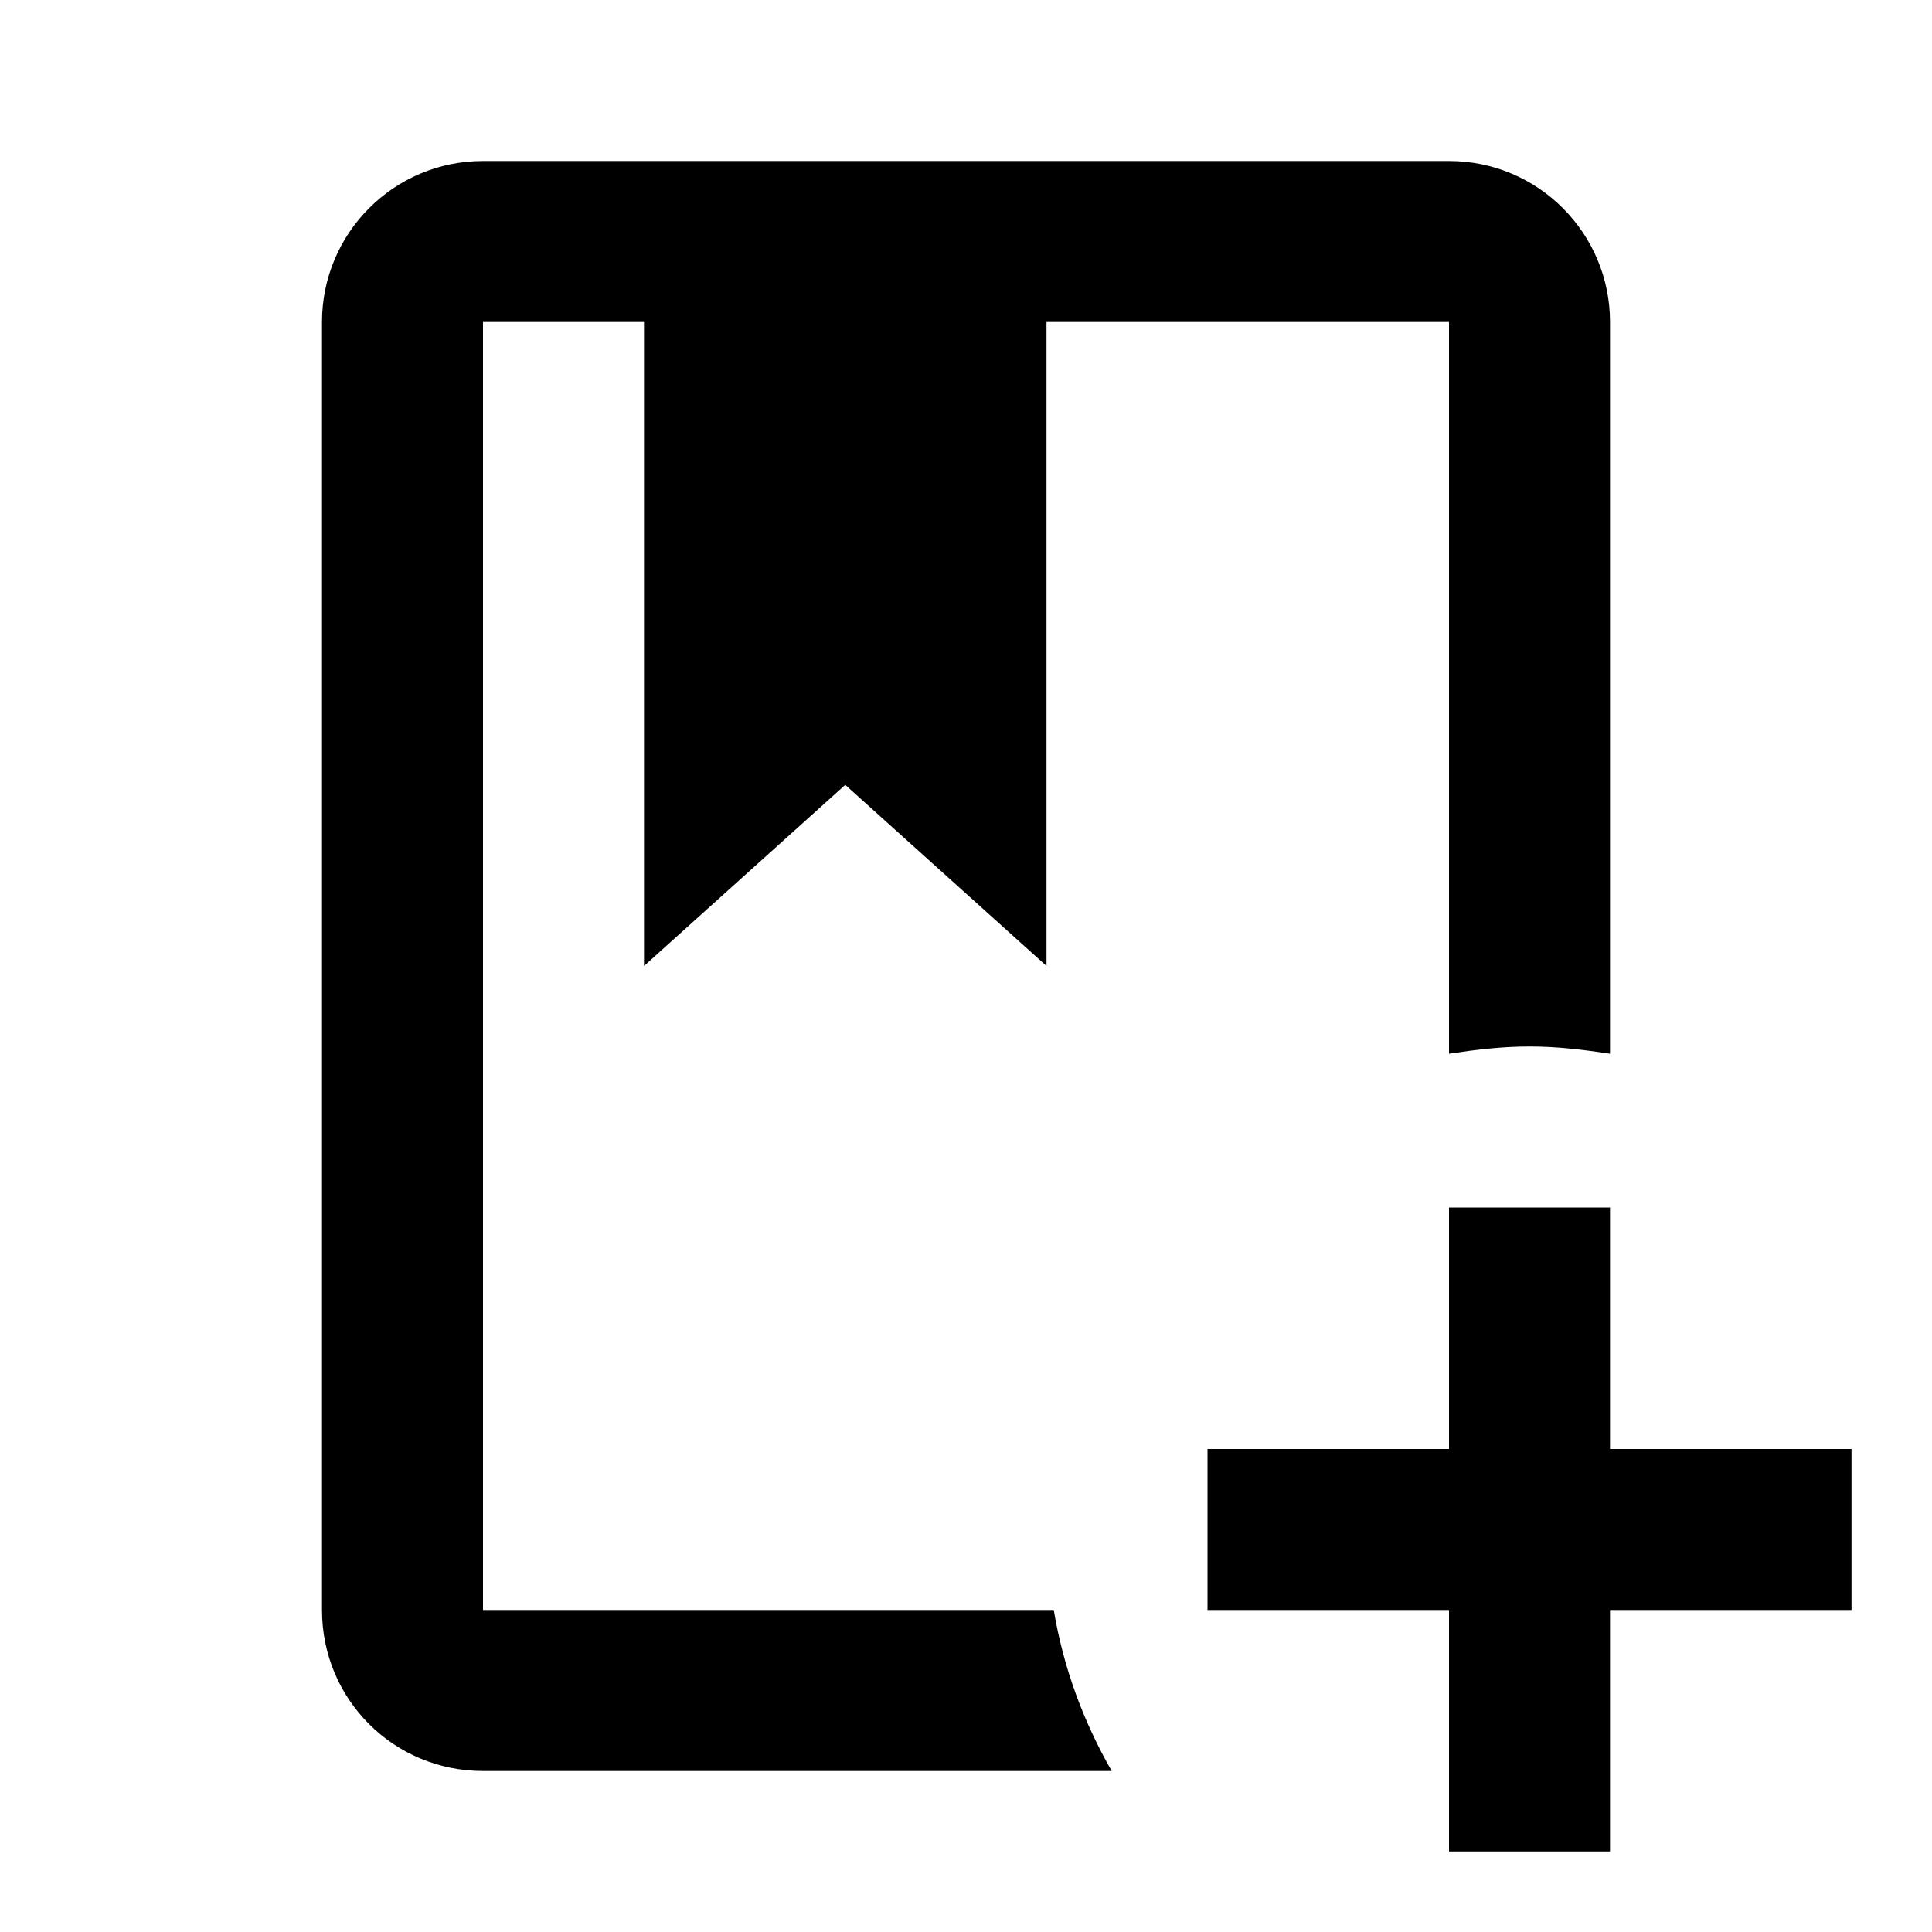
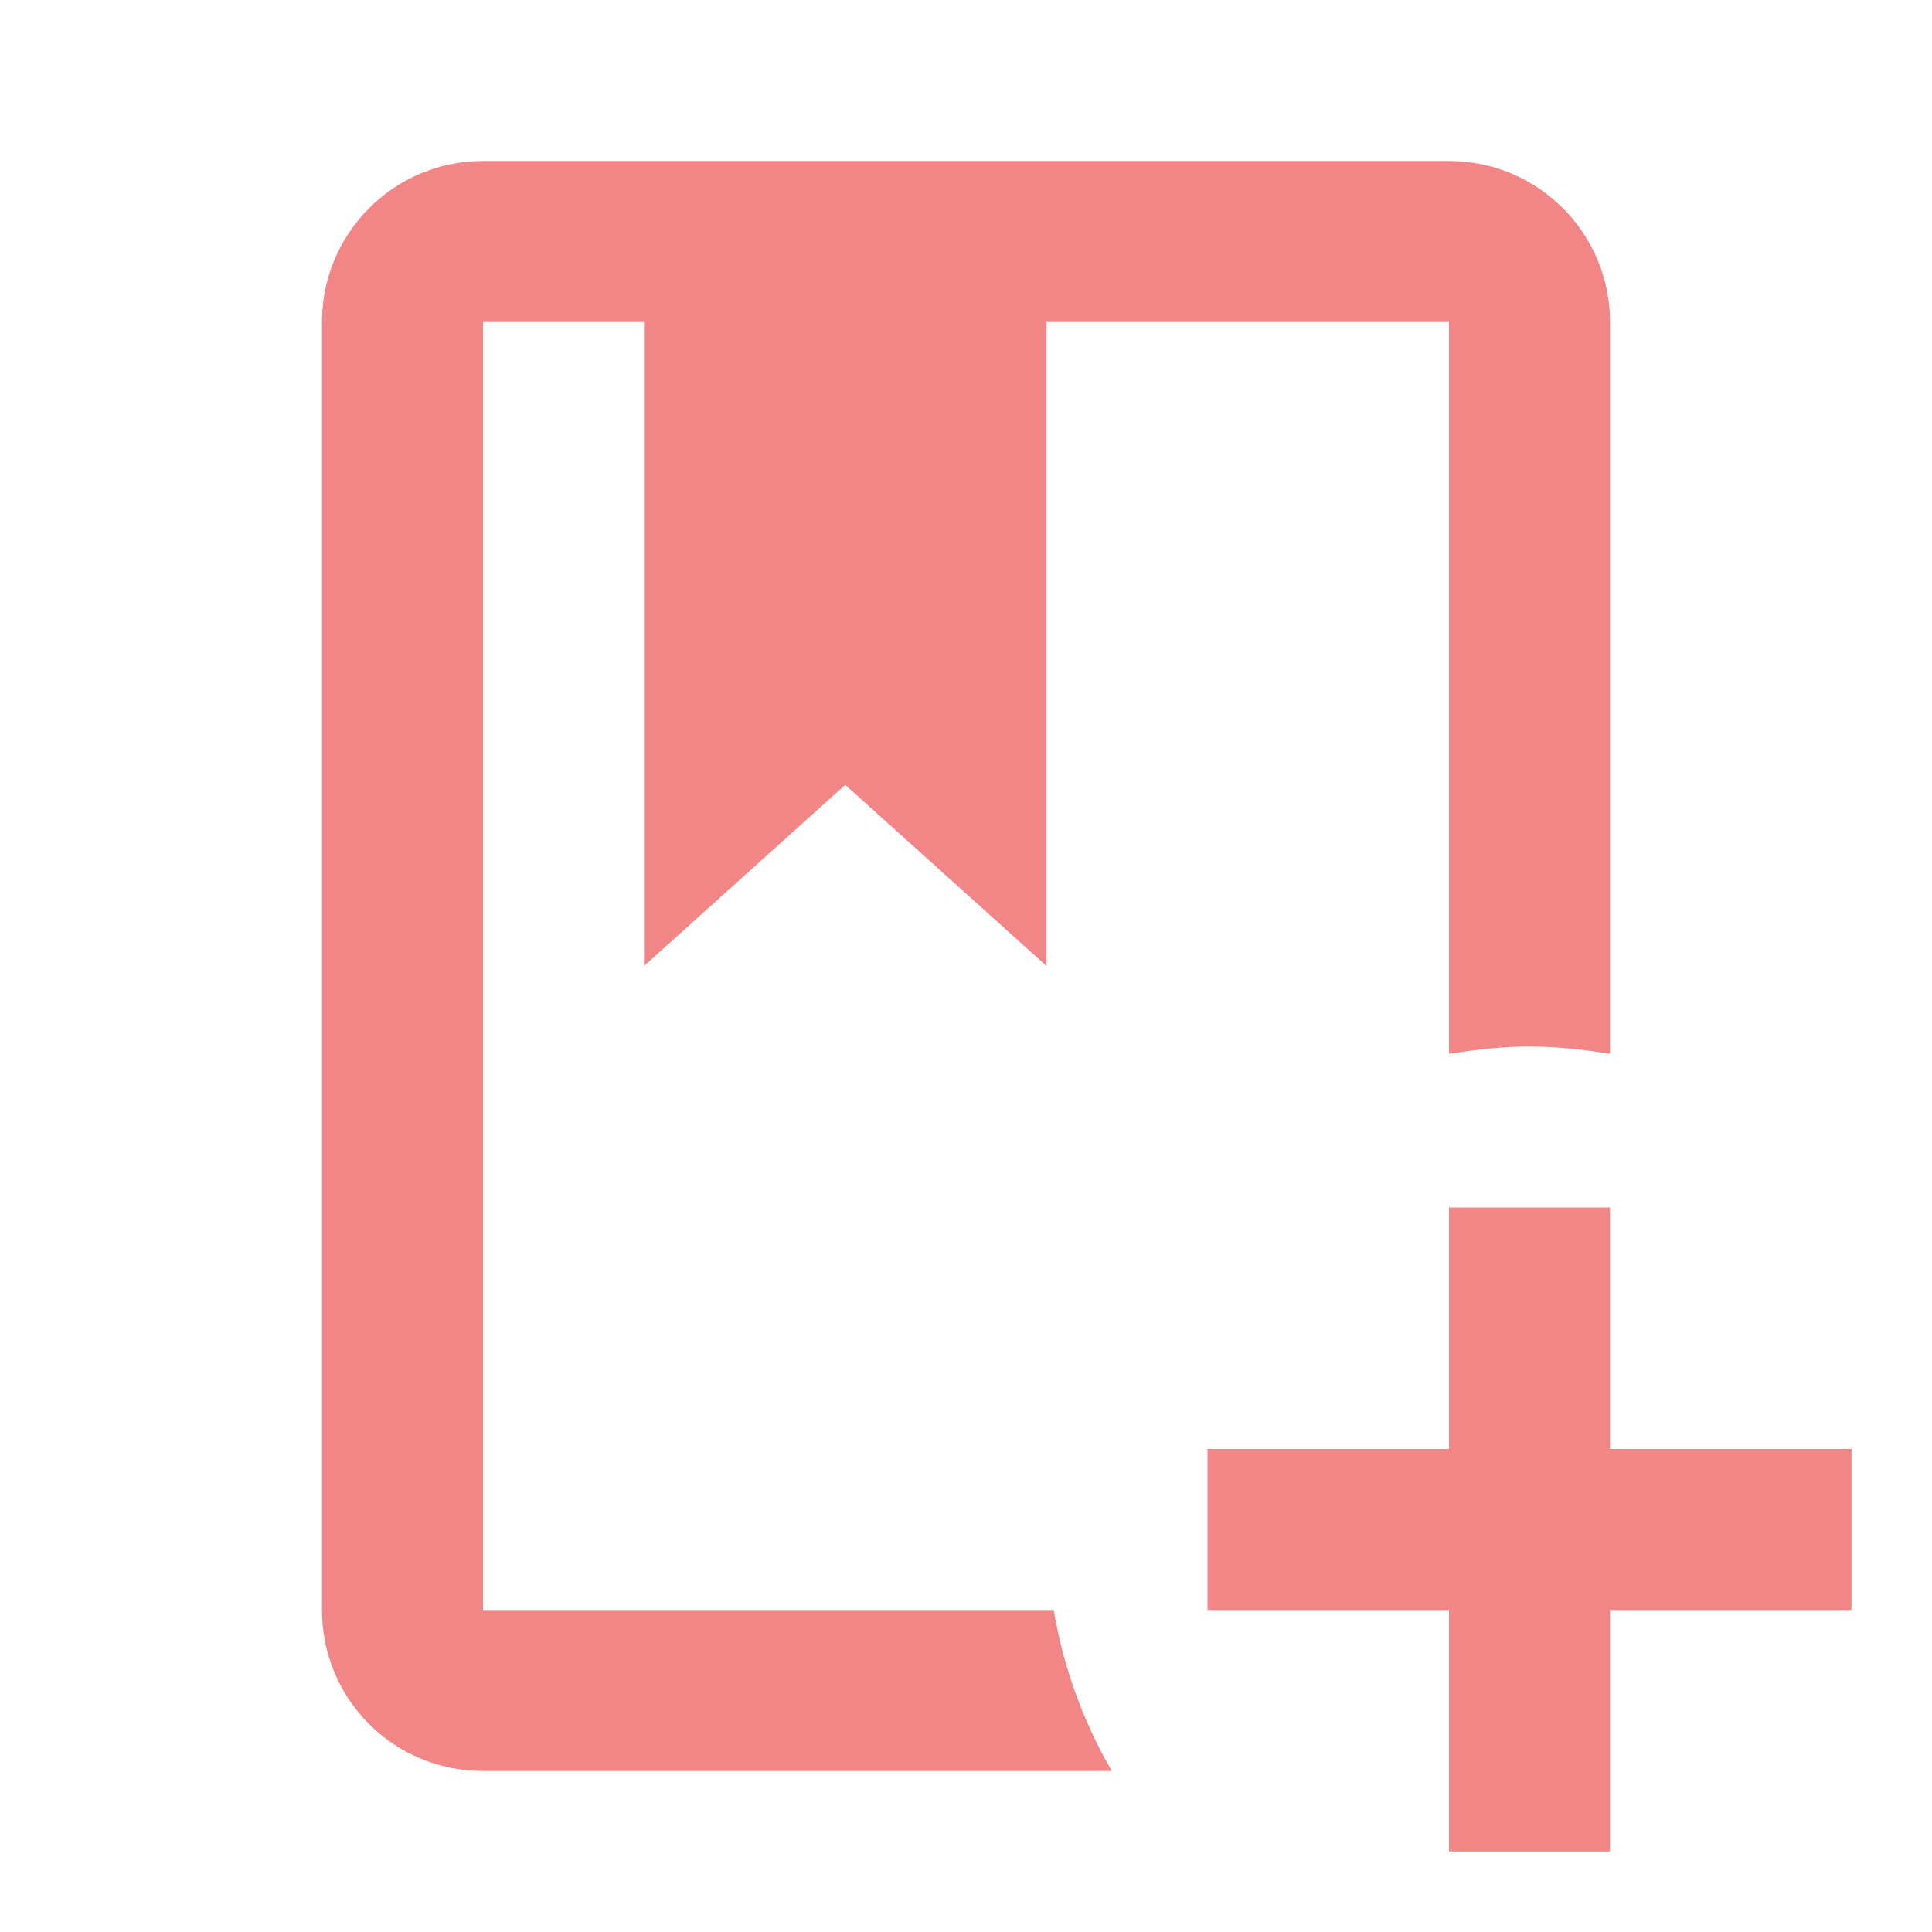
<svg xmlns="http://www.w3.org/2000/svg" viewBox="0 0 24 24">
-   <path d="M13.09 20C13.21 20.72 13.46 21.39 13.81 22H6C4.89 22 4 21.11 4 20V4C4 2.9 4.89 2 6 2H18C19.11 2 20 2.9 20 4V13.09C19.67 13.04 19.34 13 19 13C18.66 13 18.33 13.04 18 13.09V4H13V12L10.5 9.75L8 12V4H6V20H13.09M20 18V15H18V18H15V20H18V23H20V20H23V18H20Z" />
+   <path fill="#F28585" d="M13.09 20C13.21 20.72 13.46 21.39 13.81 22H6C4.89 22 4 21.11 4 20V4C4 2.9 4.89 2 6 2H18C19.11 2 20 2.9 20 4V13.09C19.67 13.04 19.34 13 19 13C18.66 13 18.33 13.04 18 13.09V4H13V12L10.5 9.75L8 12V4H6V20H13.09M20 18V15H18V18H15V20H18V23H20V20H23V18H20Z" />
</svg>
